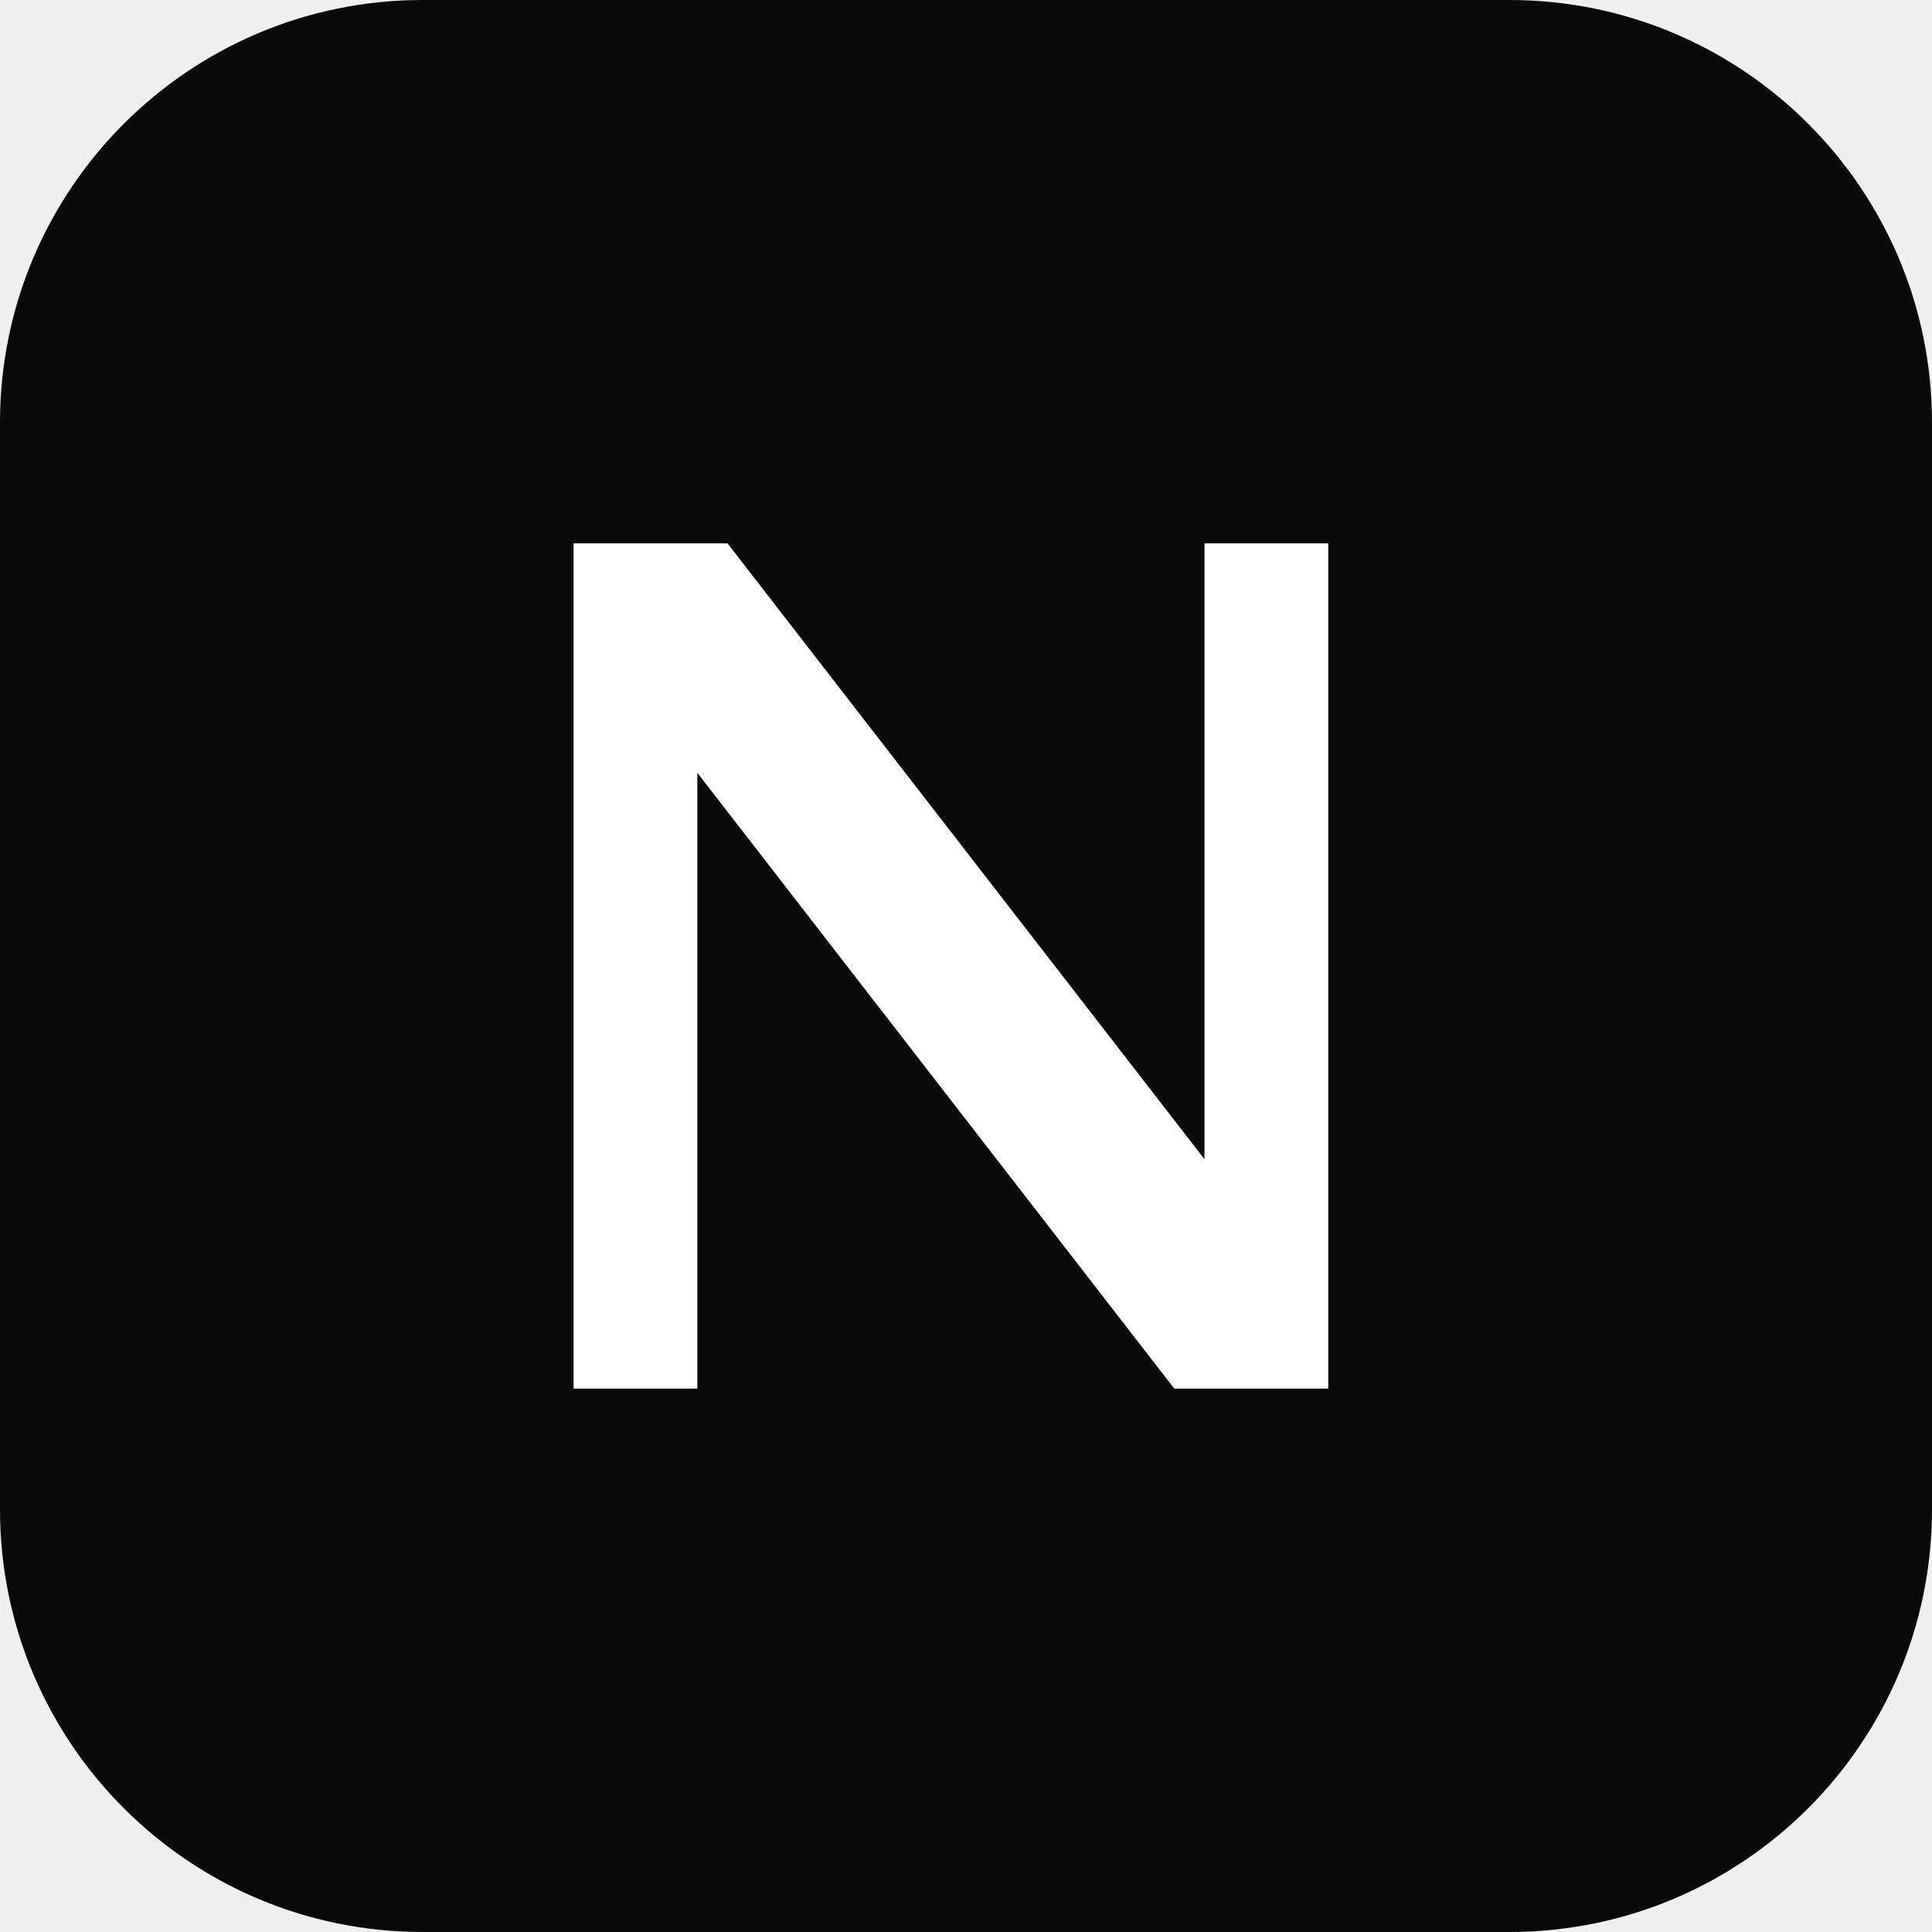
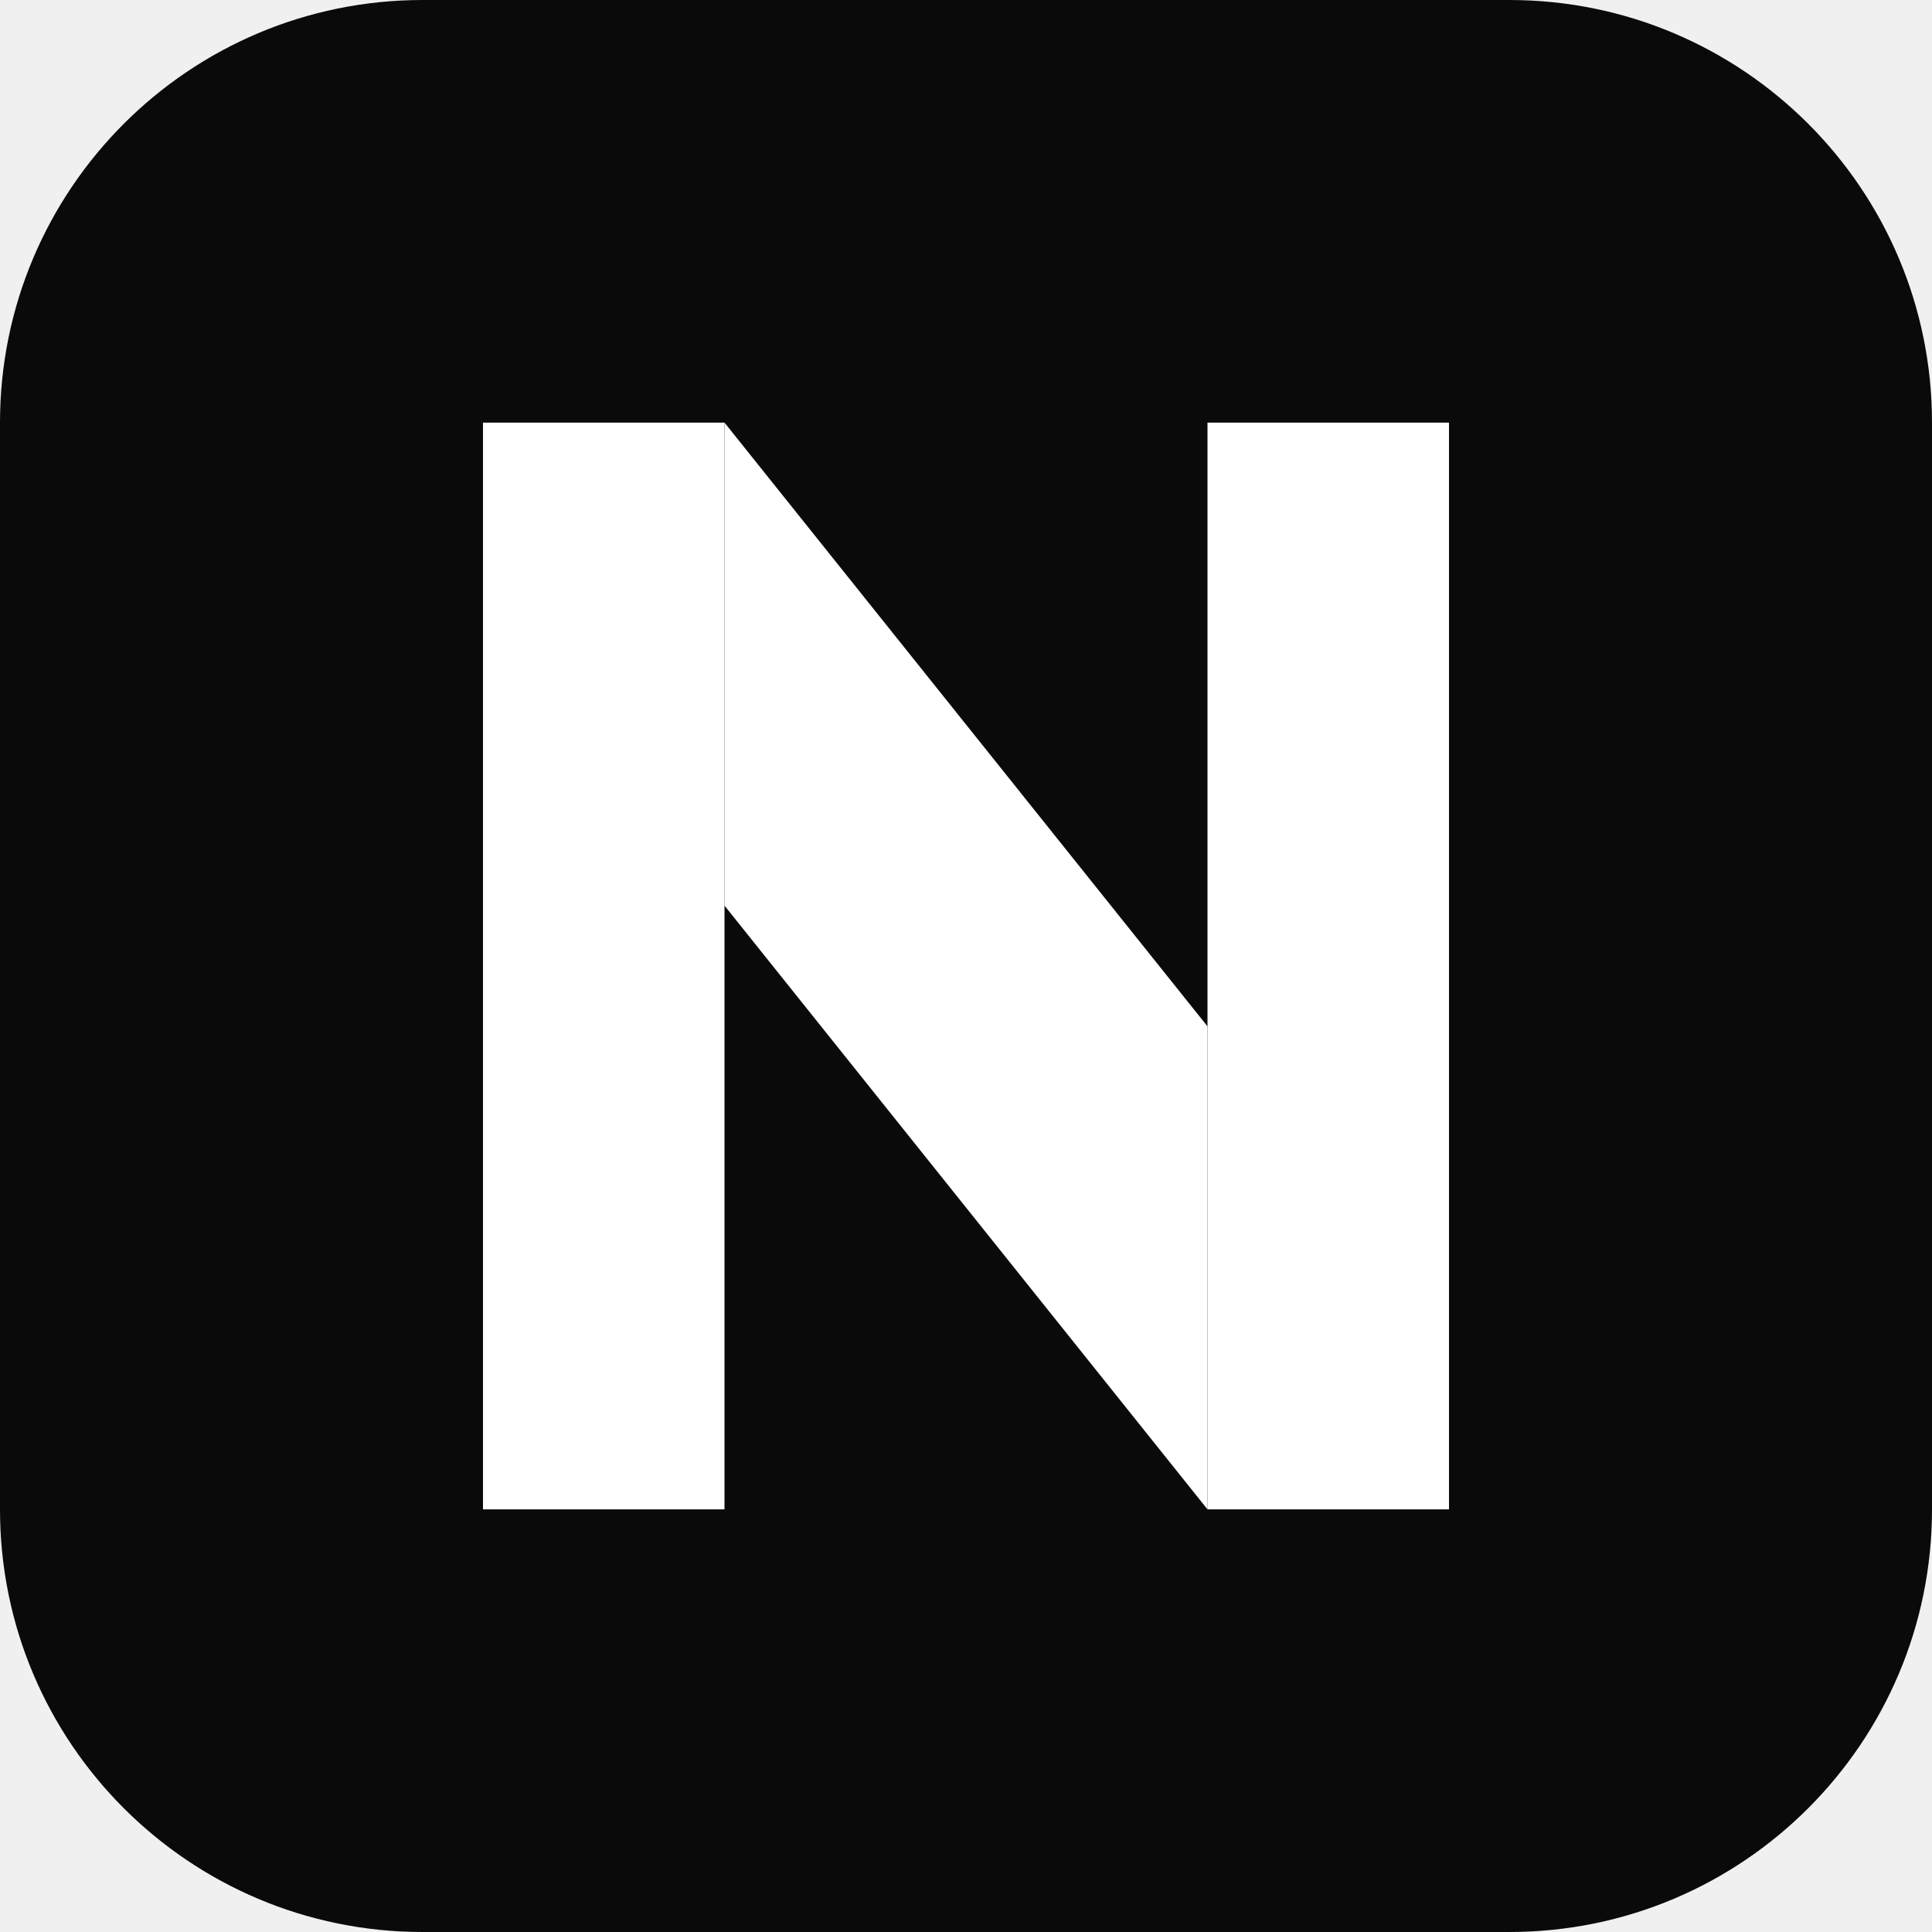
<svg xmlns="http://www.w3.org/2000/svg" viewBox="0 0 32 32">
  <rect width="32" height="32" rx="7" fill="#0a0a0a" />
-   <path d="M9.5 23V9h2.55l7.9 10.2V9H22v14h-2.55l-7.9-10.2V23H9.5Z" fill="#ffffff" />
+   <rect x="8" y="7" width="4" height="18" fill="#ffffff" />
+   <rect x="20" y="7" width="4" height="18" fill="#ffffff" />
+   <polygon points="12,7 20,17 20,25 12,15" fill="#ffffff" />
</svg>
